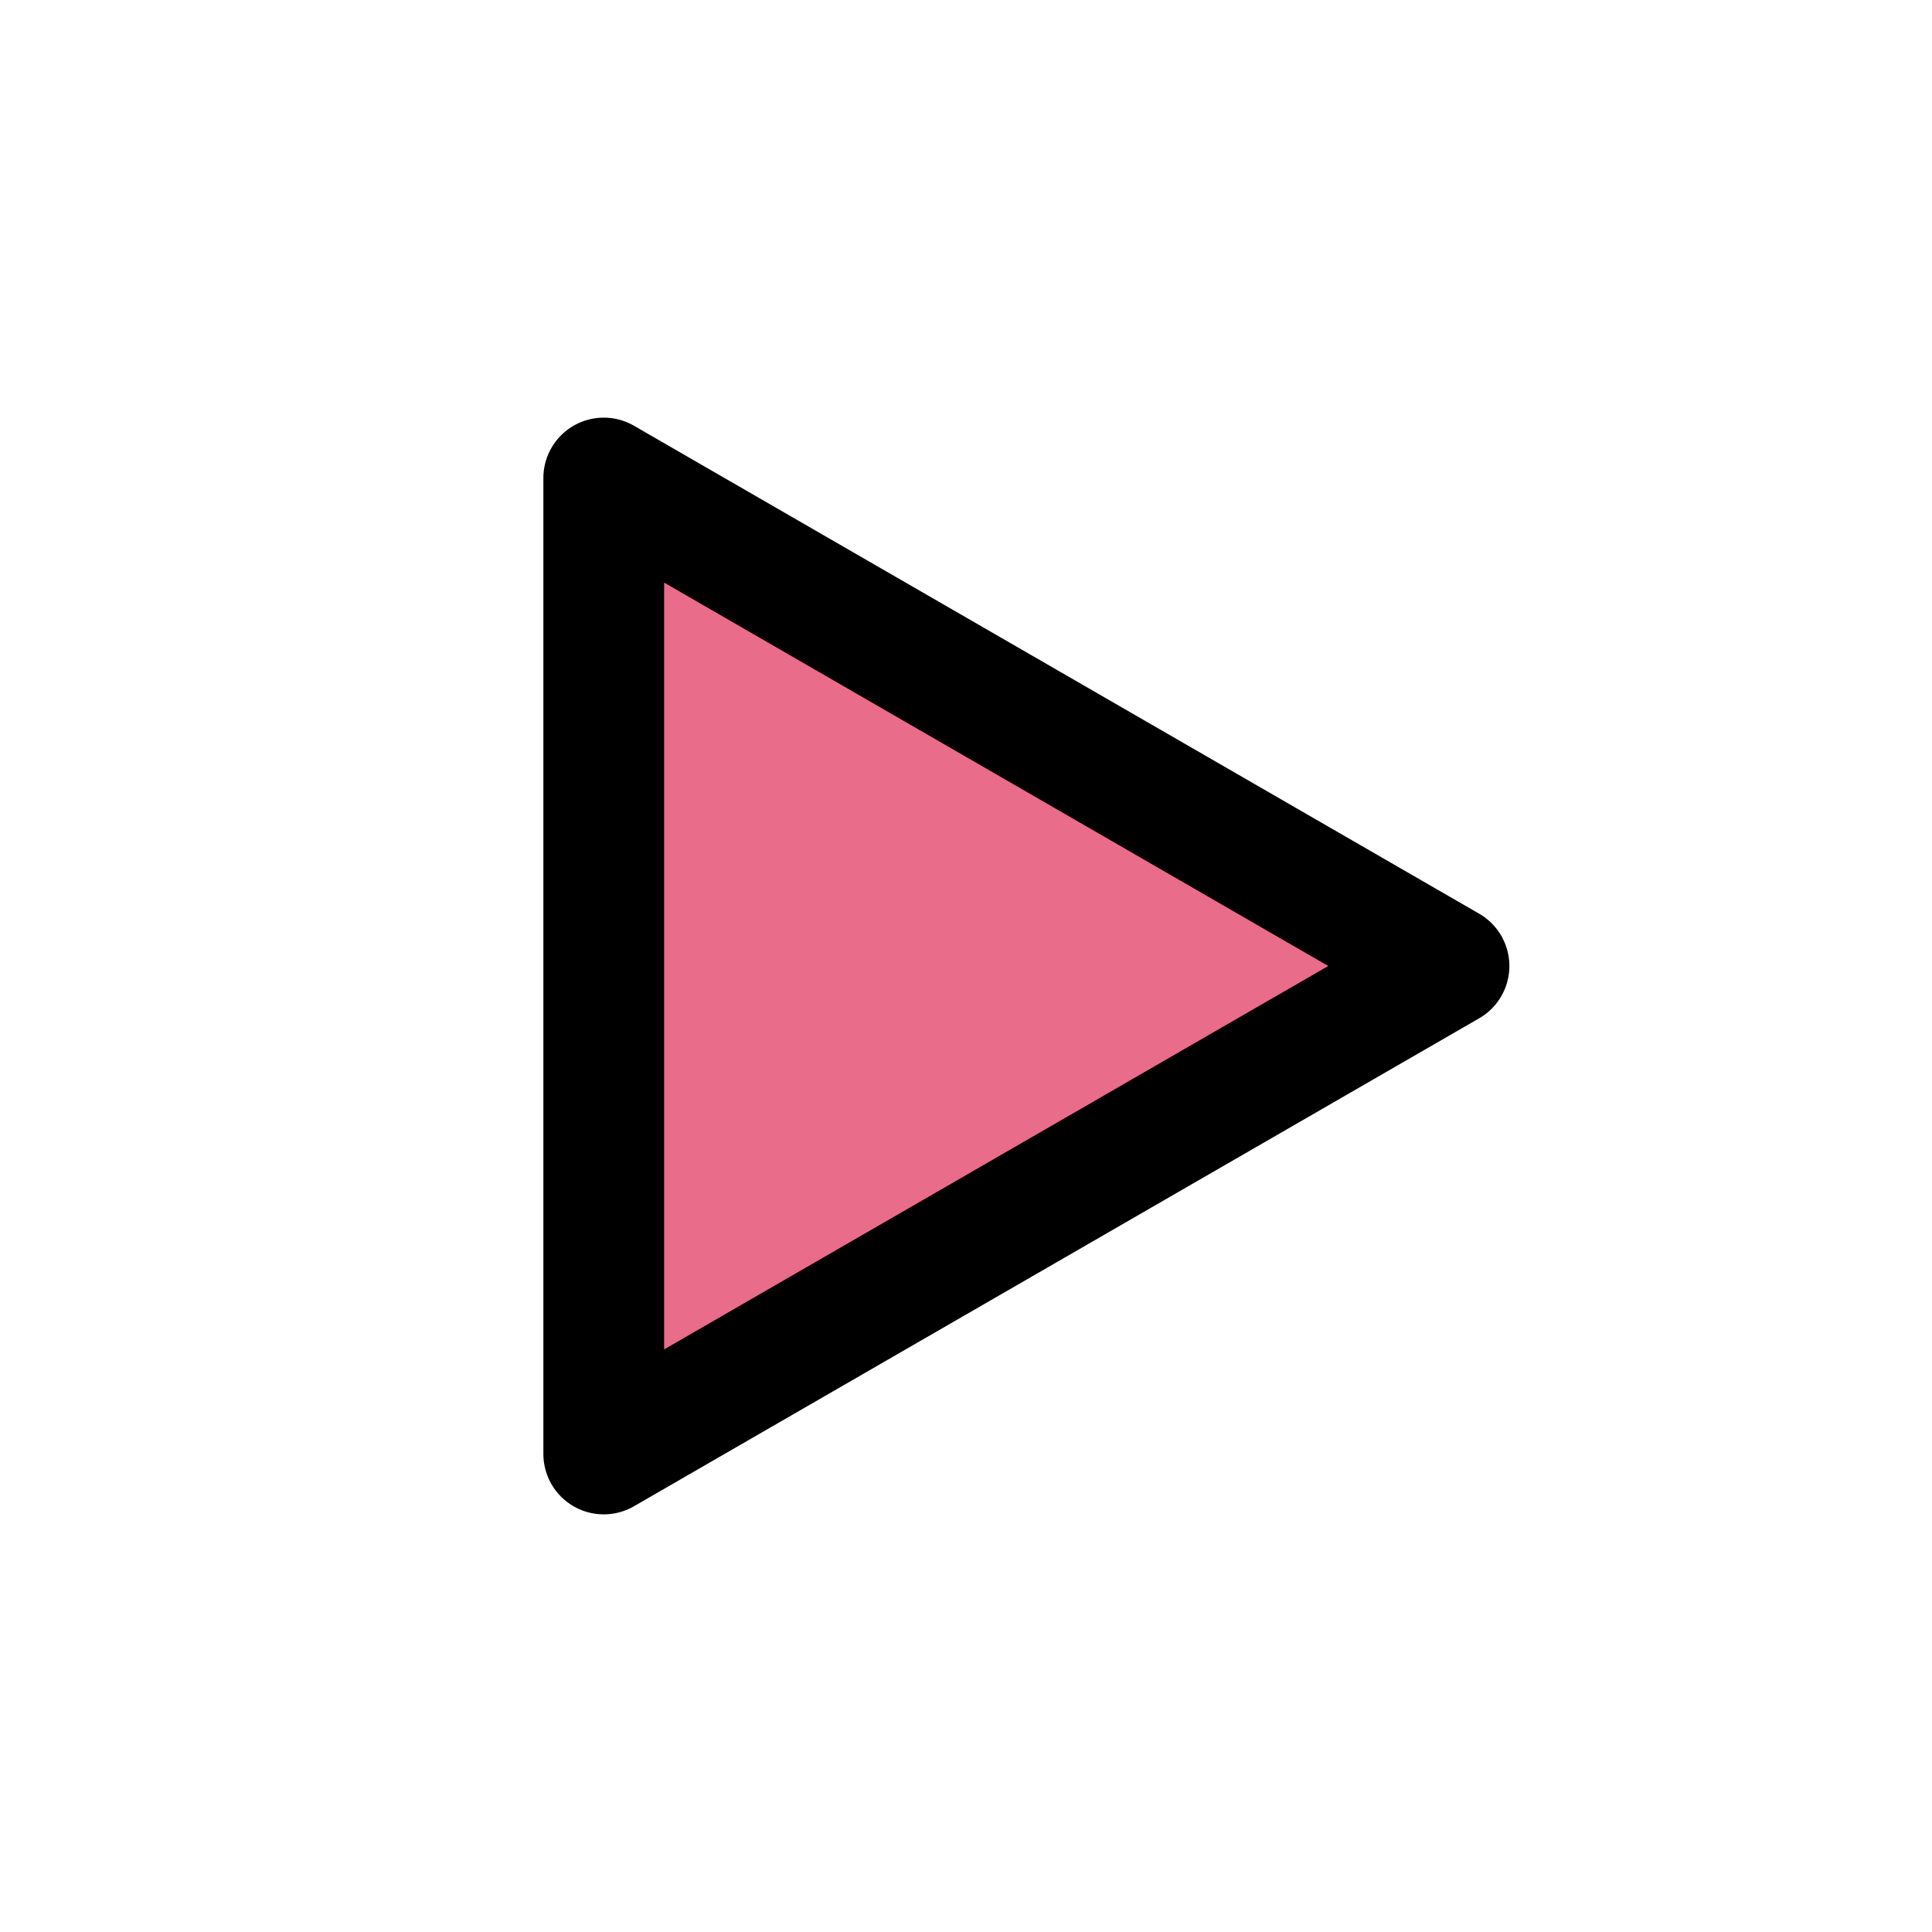
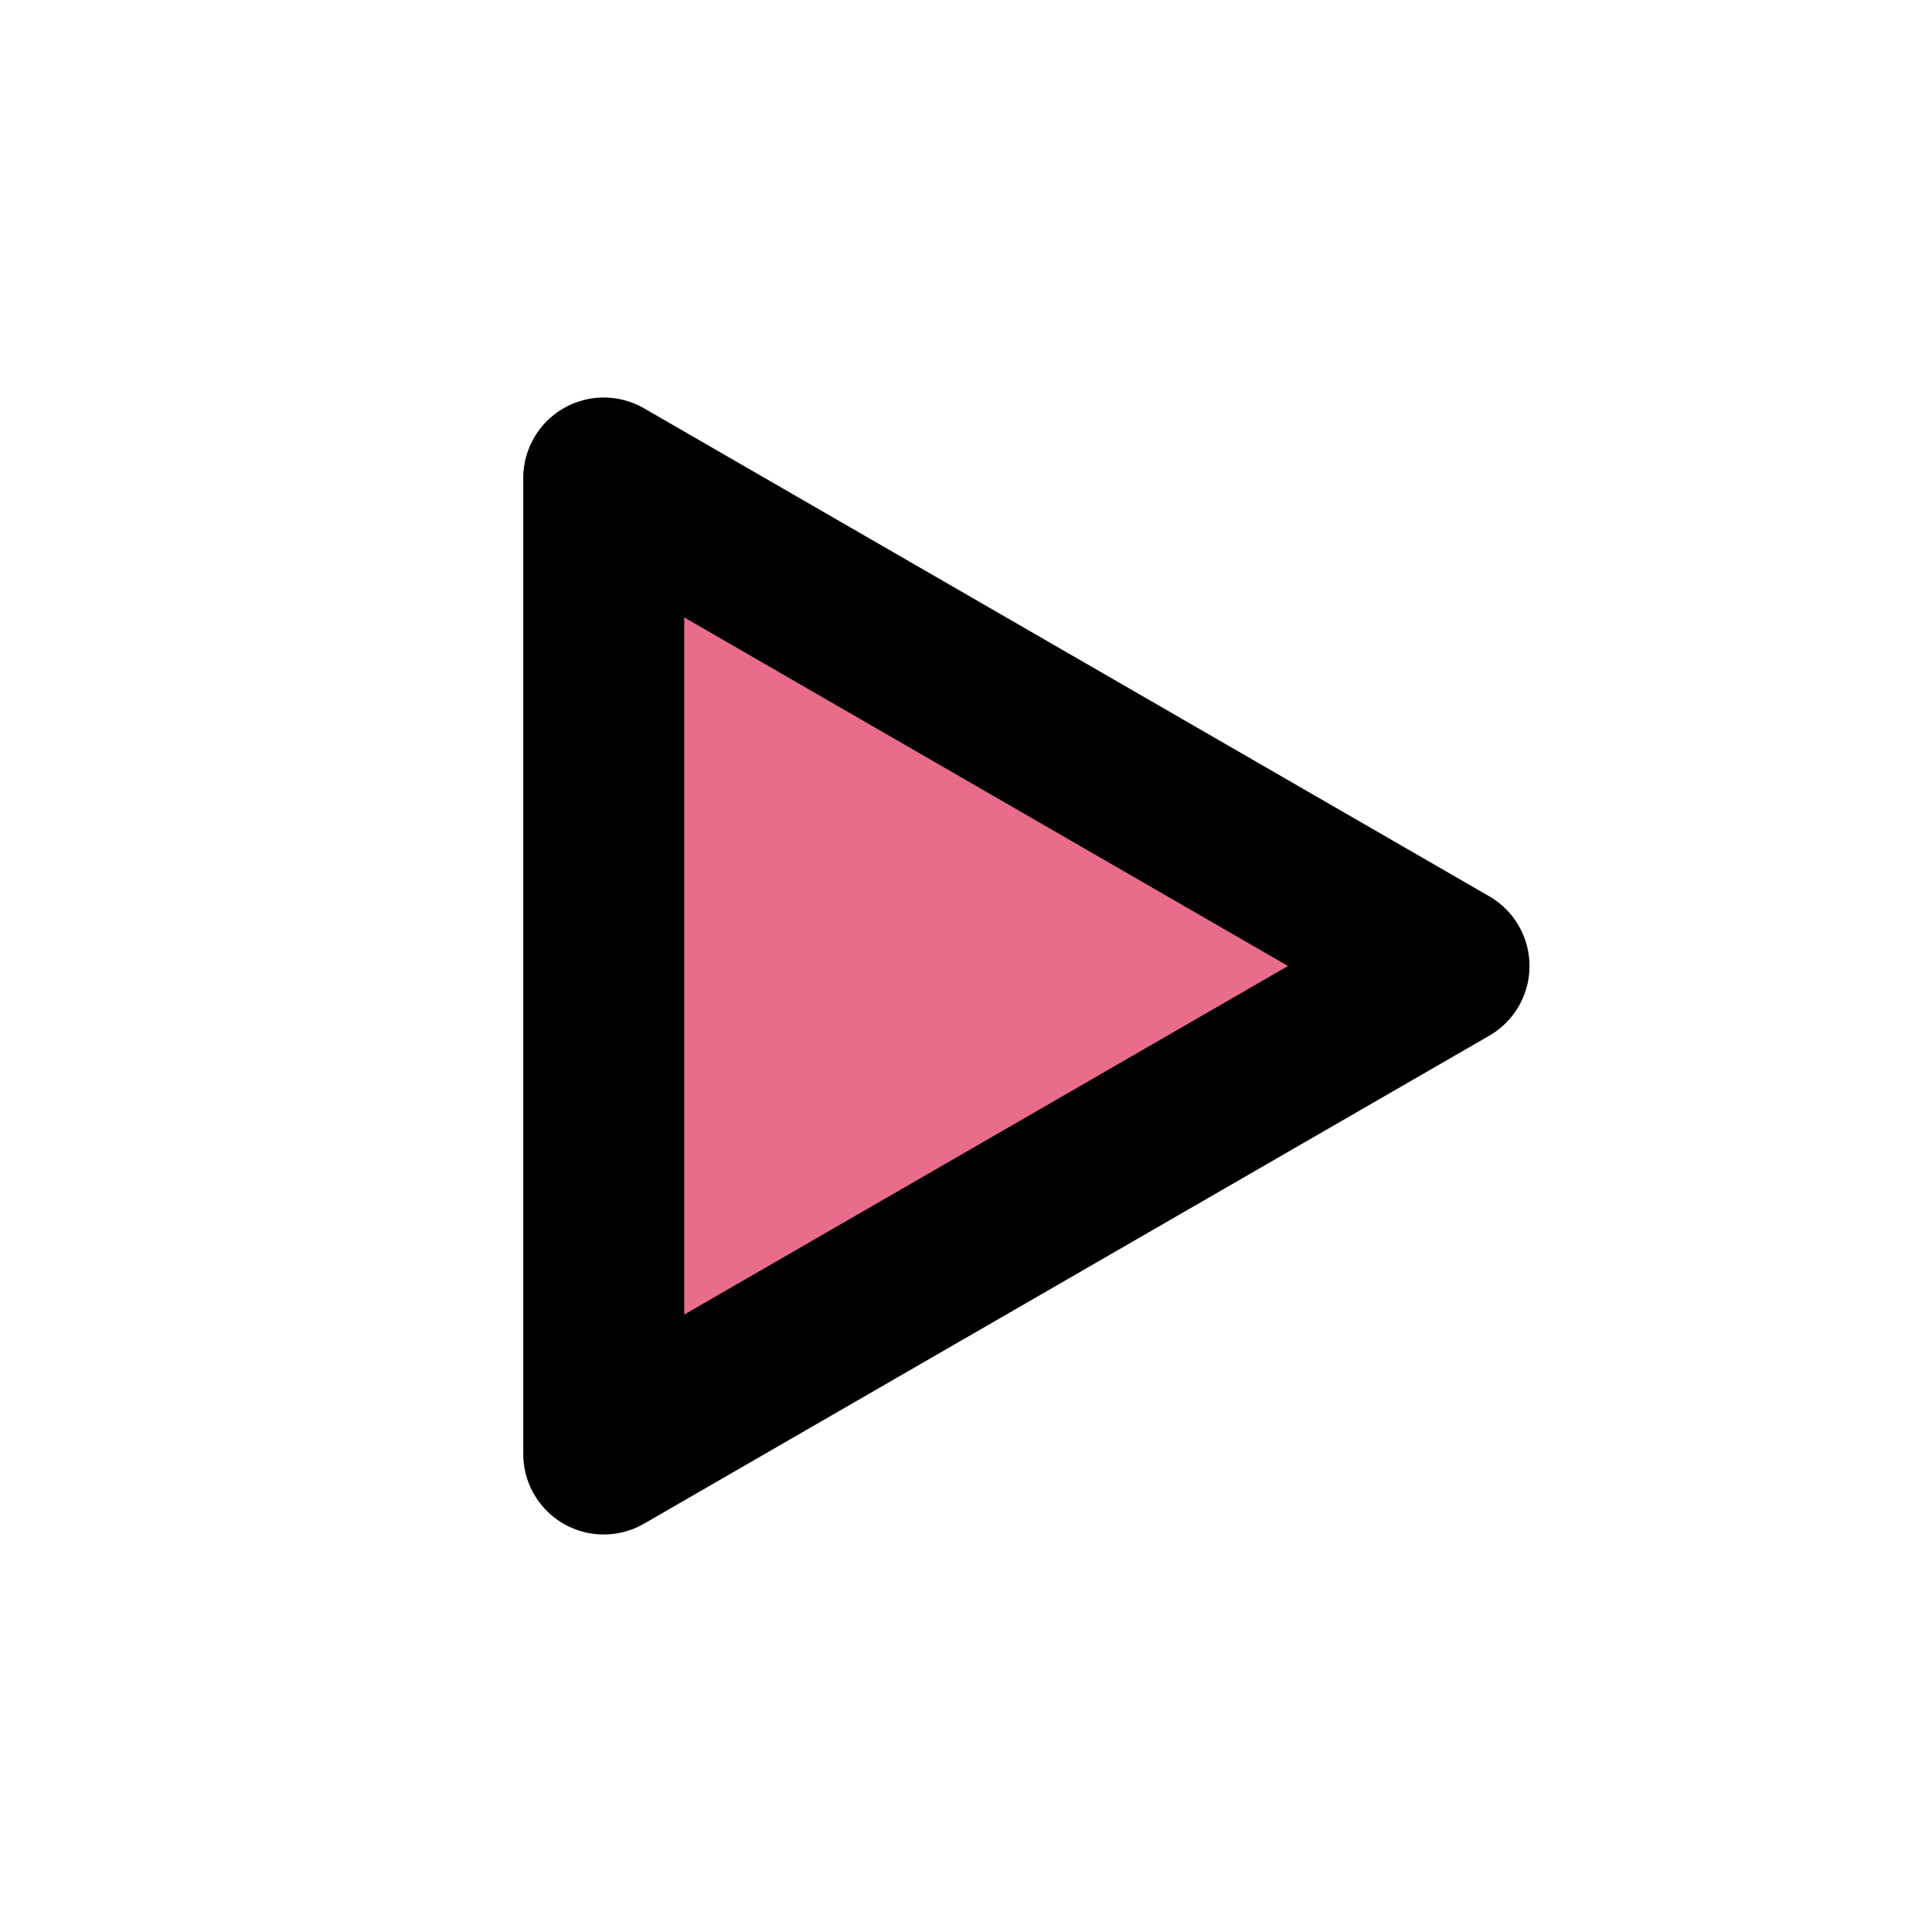
<svg xmlns="http://www.w3.org/2000/svg" width="16px" height="16px" viewBox="0 0 48 48">
-   <path fill="#e96c8a" stroke="#000" stroke-linejoin="round" stroke-width="3" d="M15 24V11.876L25.5 17.938L36 24L25.5 30.062L15 36.124V24Z" />
+   <path fill="#E96C8A" stroke="#000000" stroke-linejoin="round" stroke-width="4" d="M15 24V11.876L25.5 17.938L36 24L25.5 30.062L15 36.124V24Z" />
</svg>
